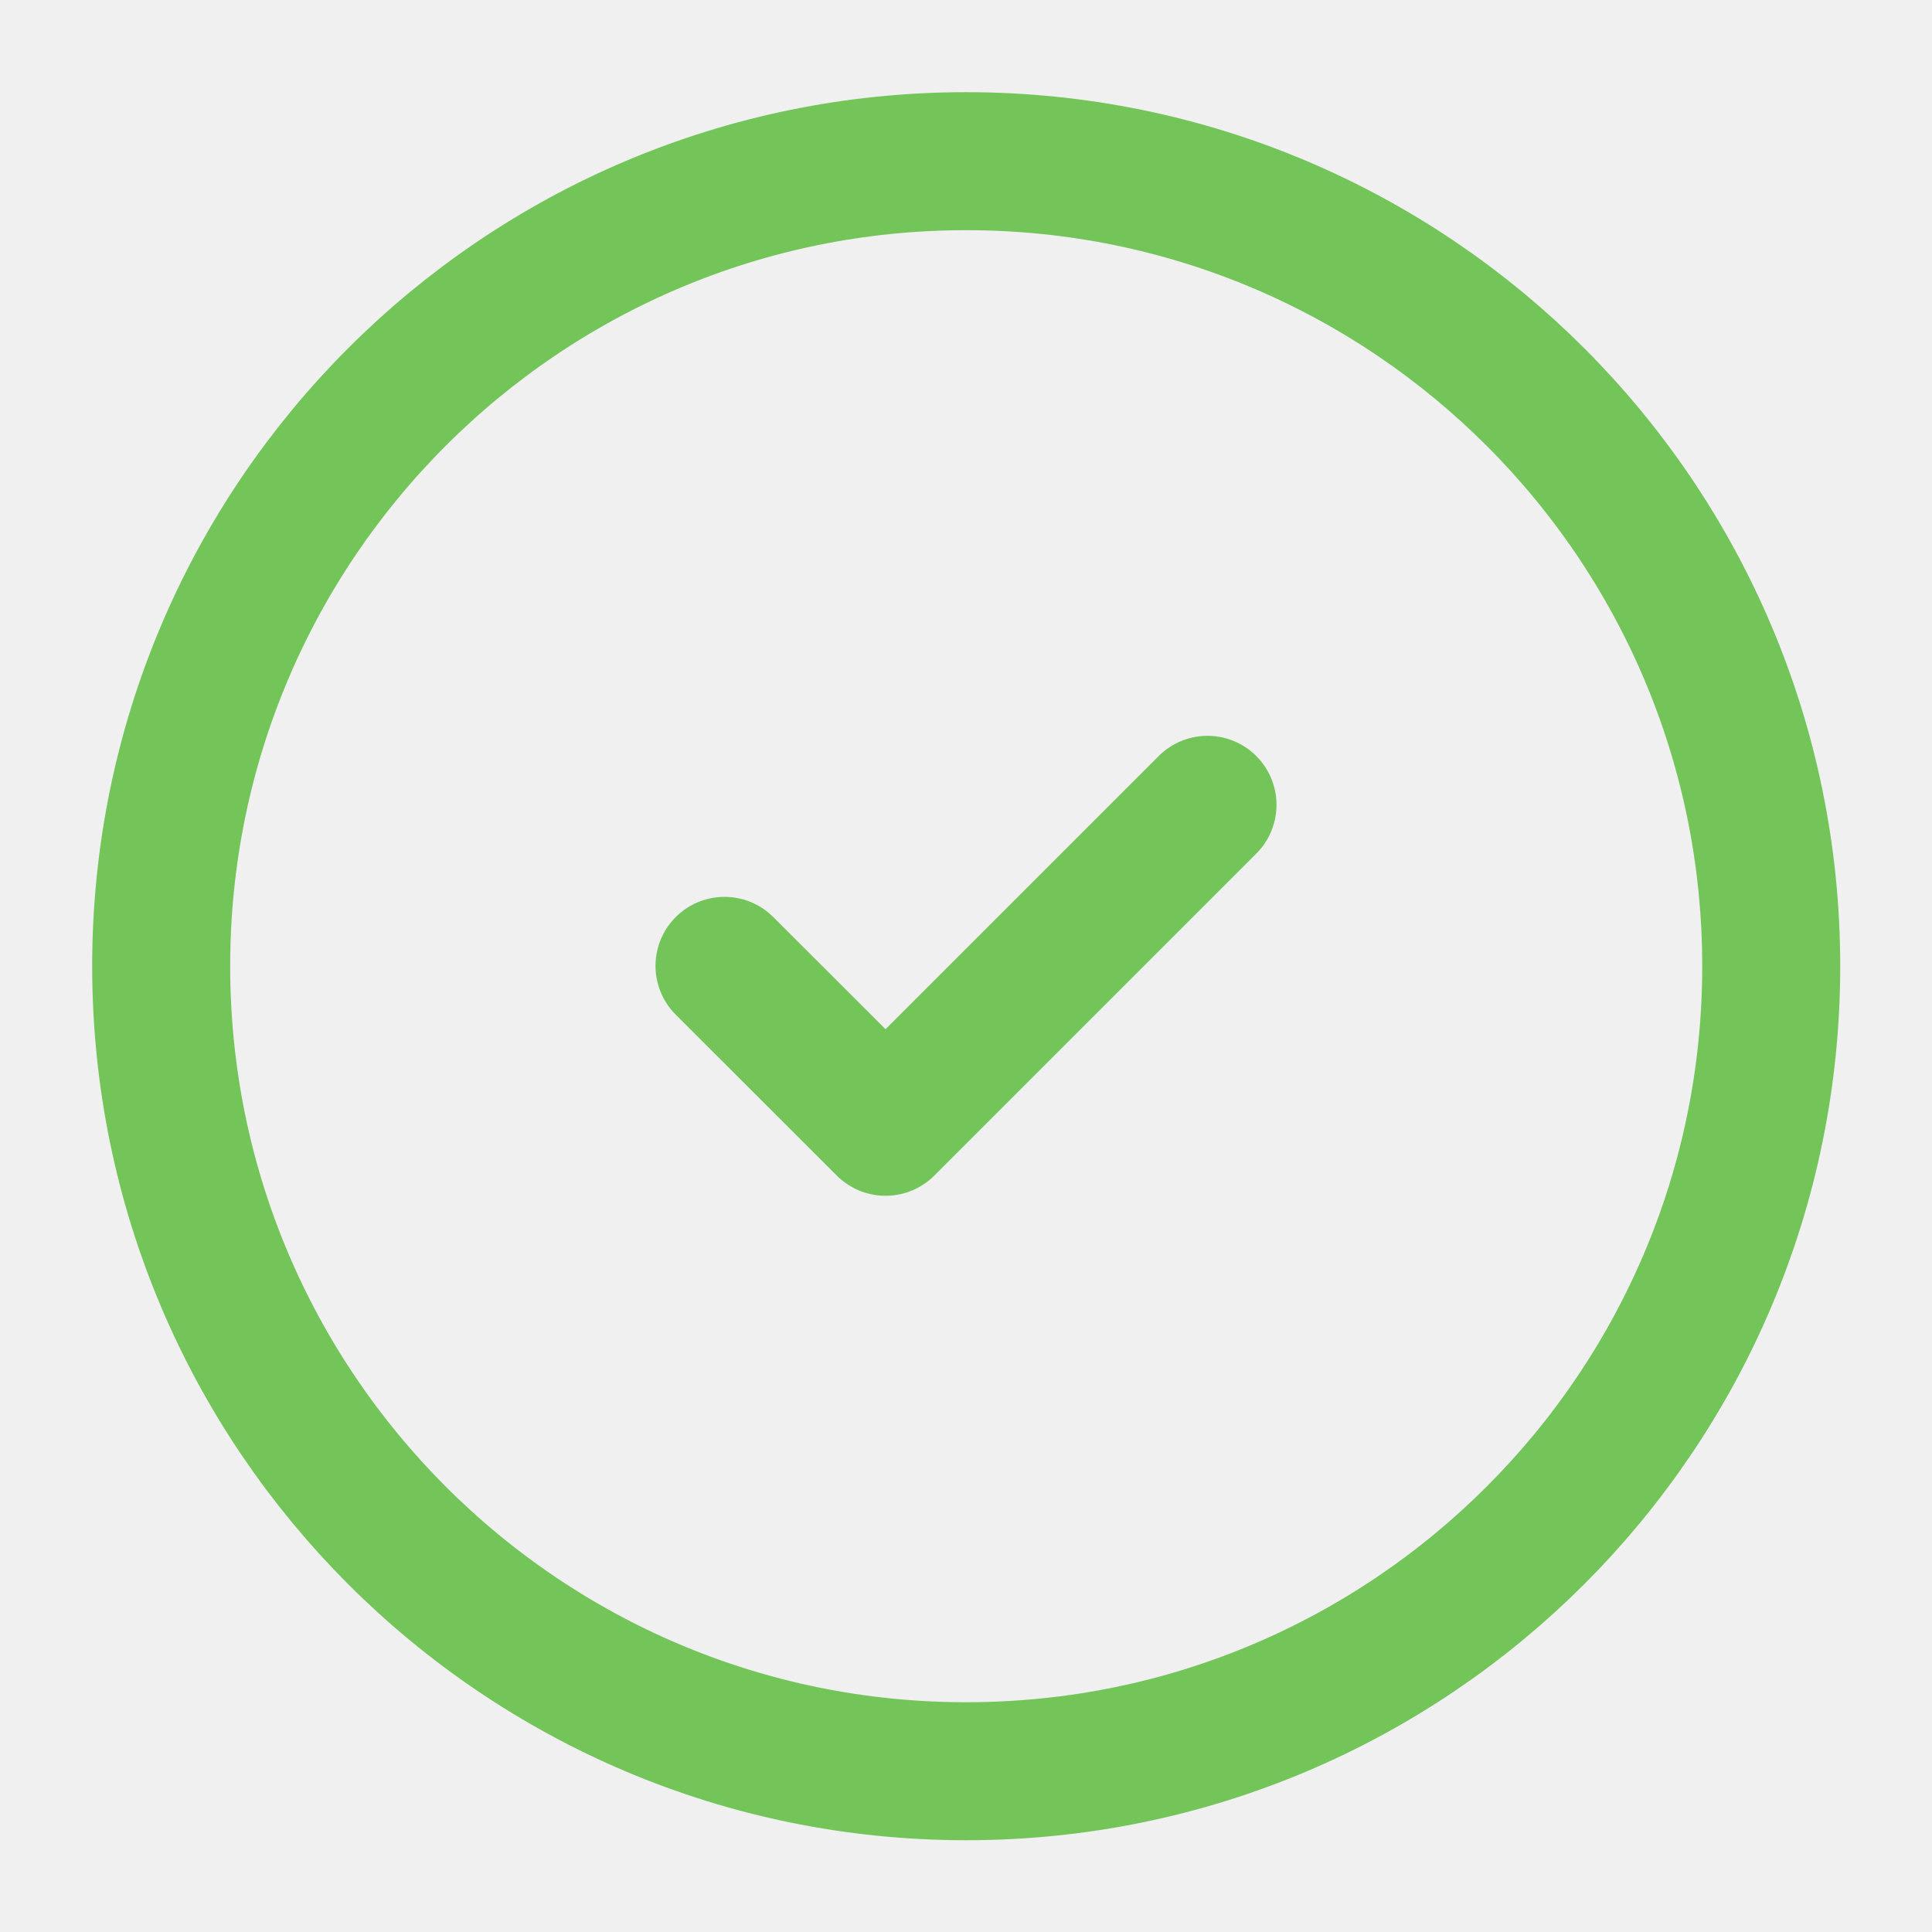
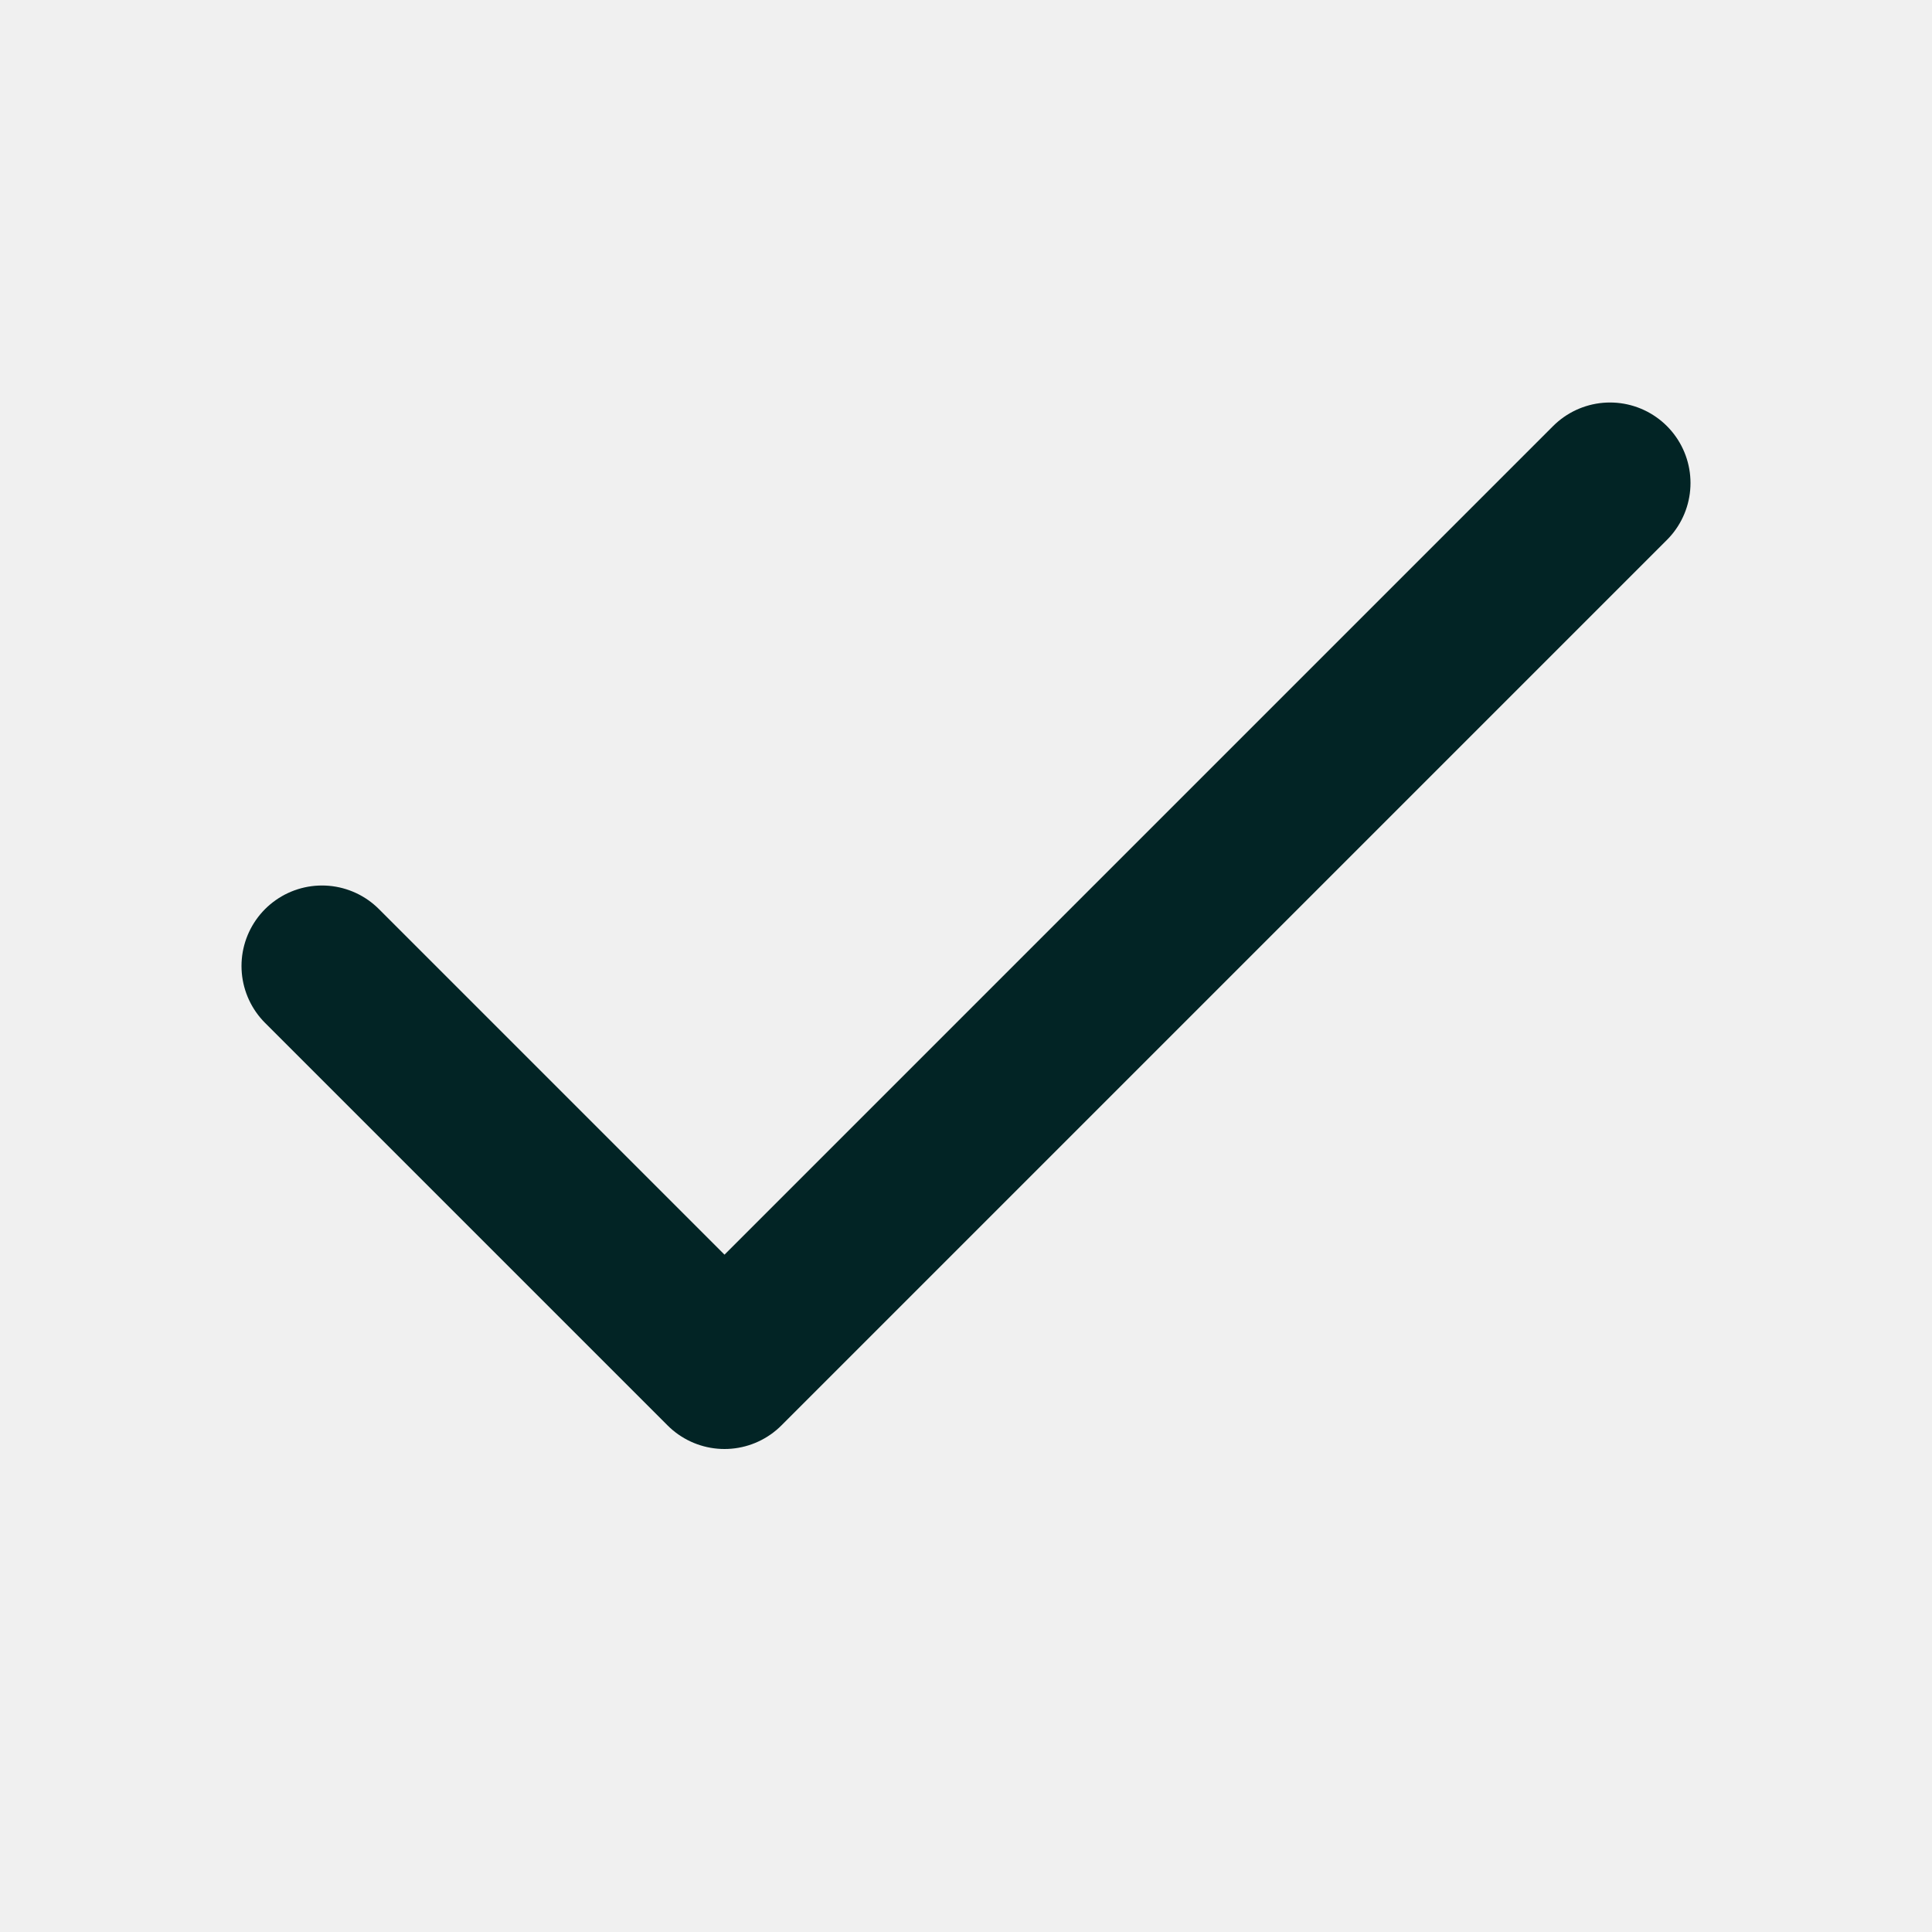
- <svg xmlns="http://www.w3.org/2000/svg" width="14" height="14" viewBox="0 0 14 14" fill="none">
-   <g clip-path="url(#clip0_436_9160)">
-     <path d="M7.001 12.835C10.223 12.835 12.835 10.223 12.835 7.001C12.835 3.78 10.223 1.168 7.001 1.168C3.78 1.168 1.168 3.78 1.168 7.001C1.168 10.223 3.78 12.835 7.001 12.835Z" stroke="#73C559" stroke-linecap="round" stroke-linejoin="round" />
-     <path d="M5.25 6.999L6.417 8.165L8.75 5.832" stroke="#73C559" stroke-linecap="round" stroke-linejoin="round" />
-   </g>
-   <defs>
-     <clipPath id="clip0_436_9160">
-       <rect width="14" height="14" fill="white" />
-     </clipPath>
-   </defs>
+ <svg xmlns="http://www.w3.org/2000/svg" width="12" height="12" viewBox="0 0 12 12" fill="none">
+   <path d="M10 3L4.5 8.5L2 6" stroke="#022425" stroke-linecap="round" stroke-linejoin="round" />
</svg>
